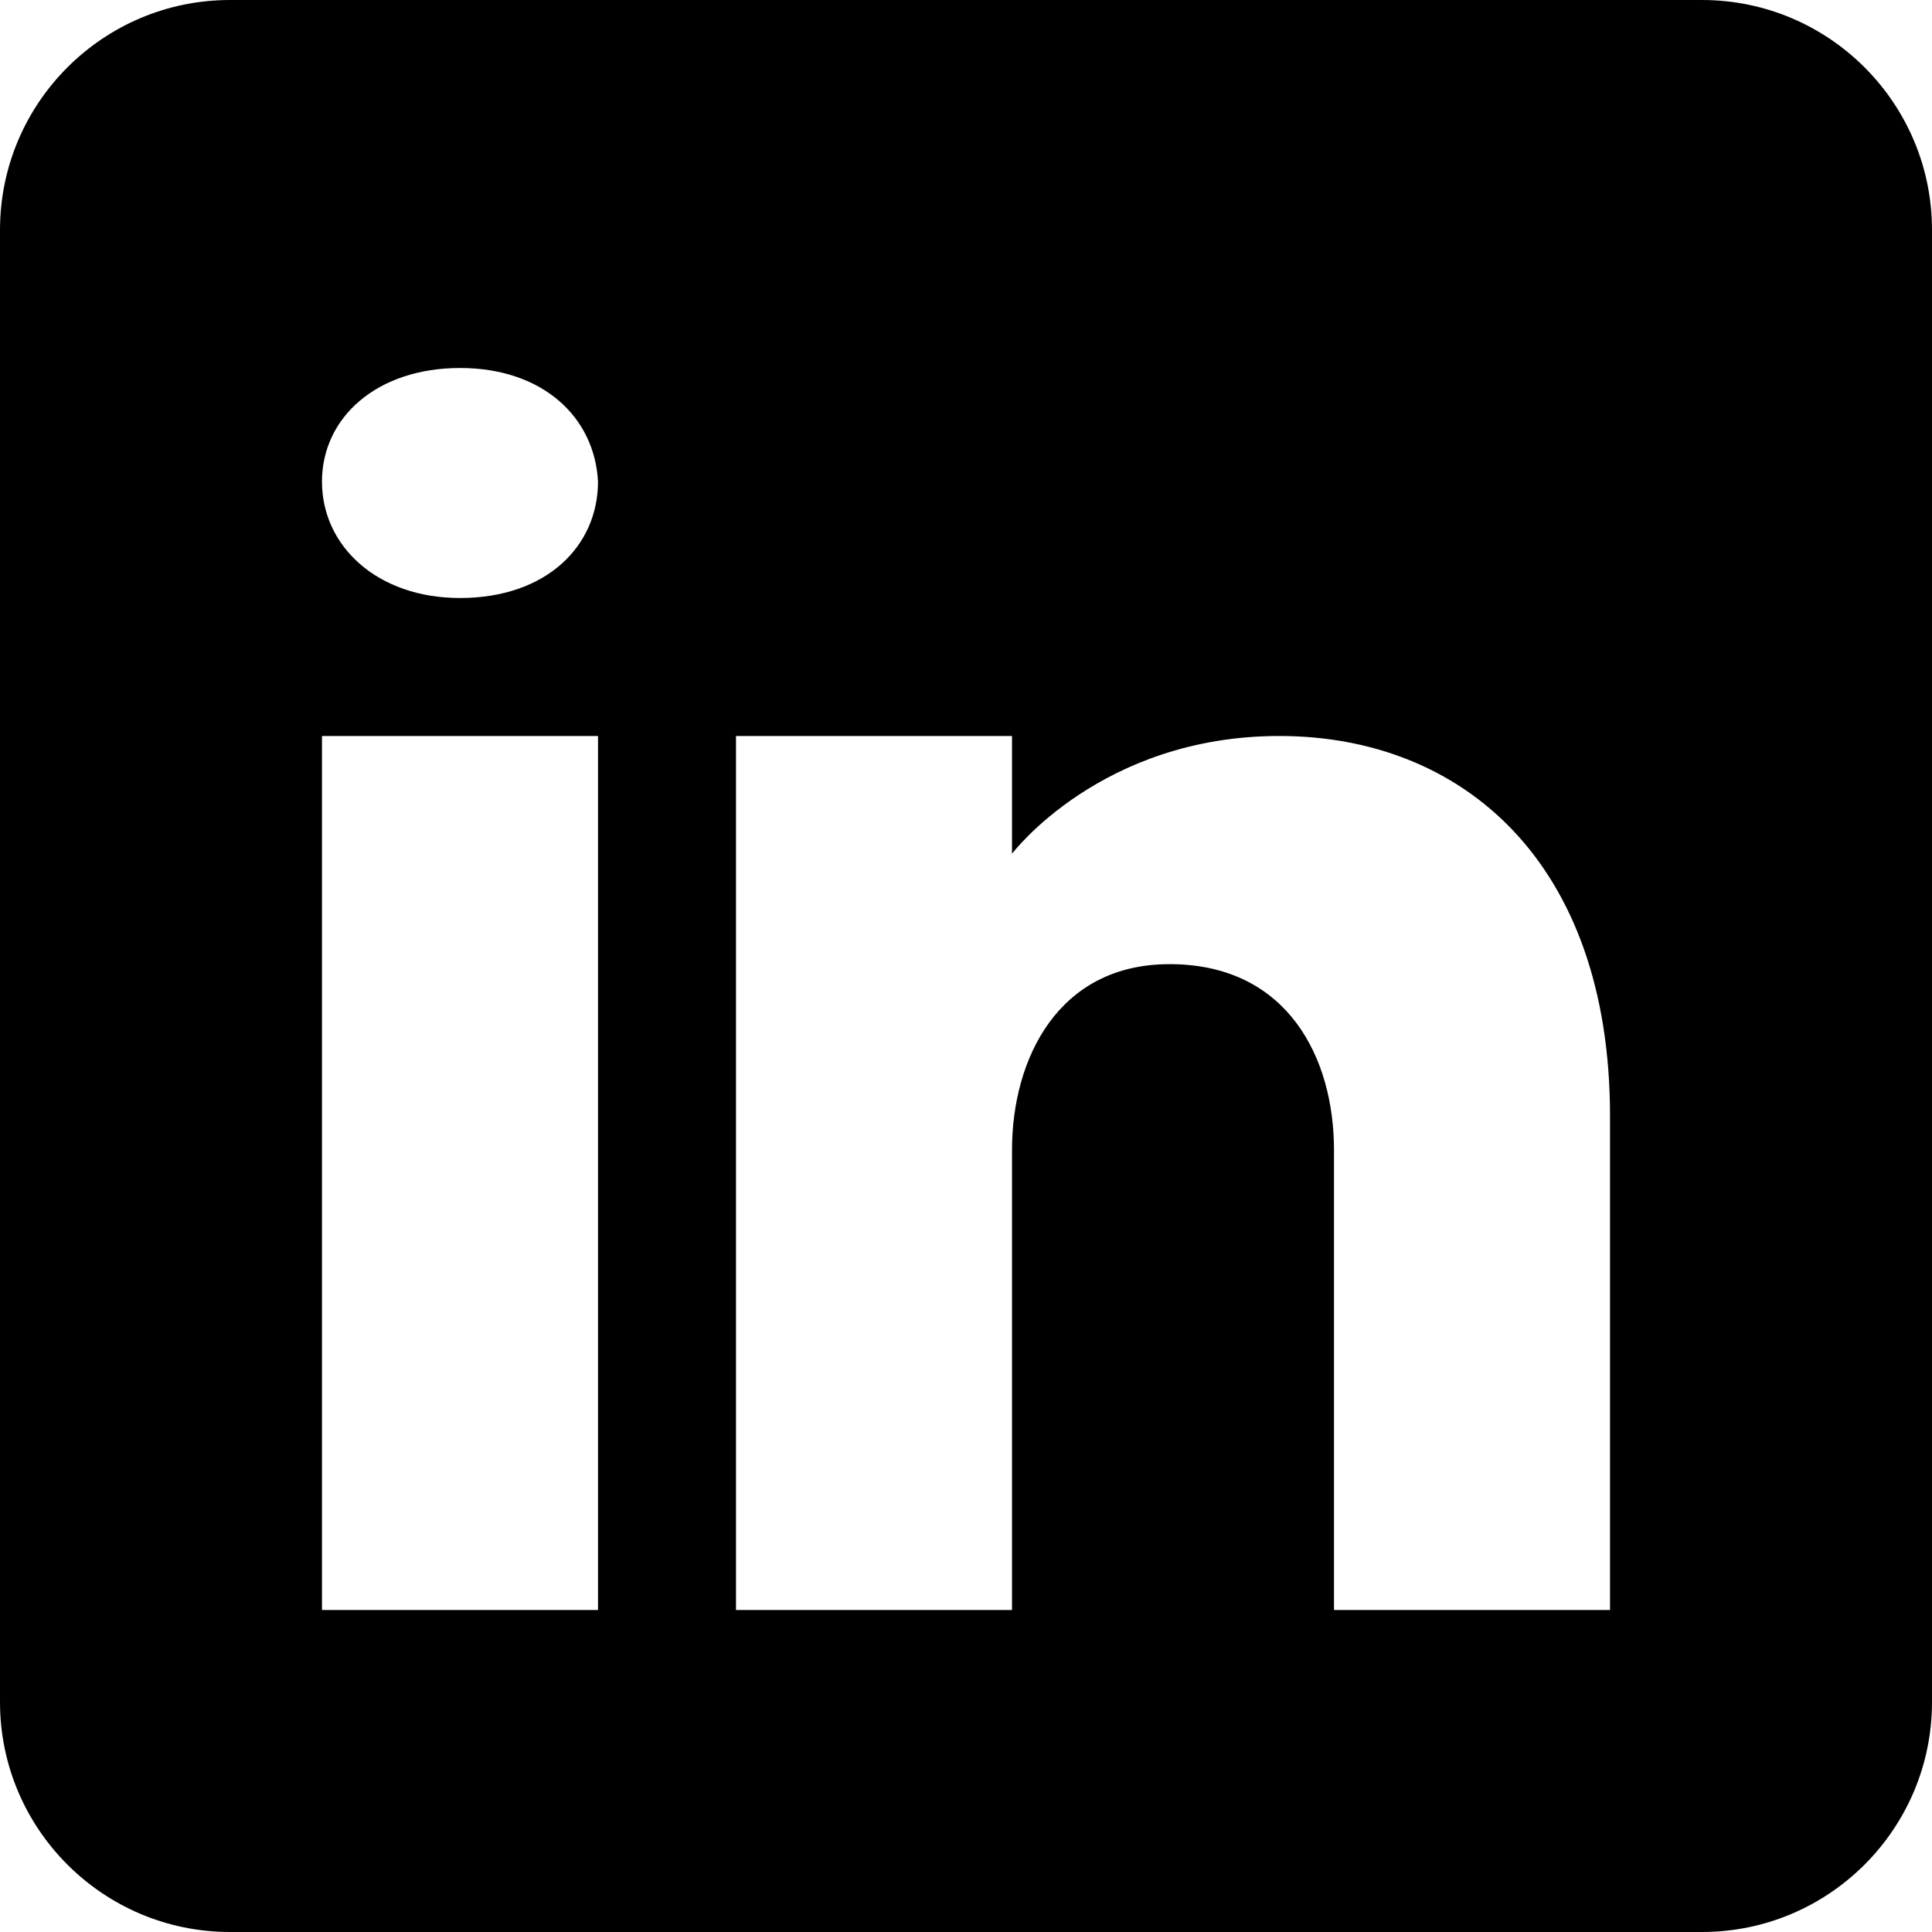
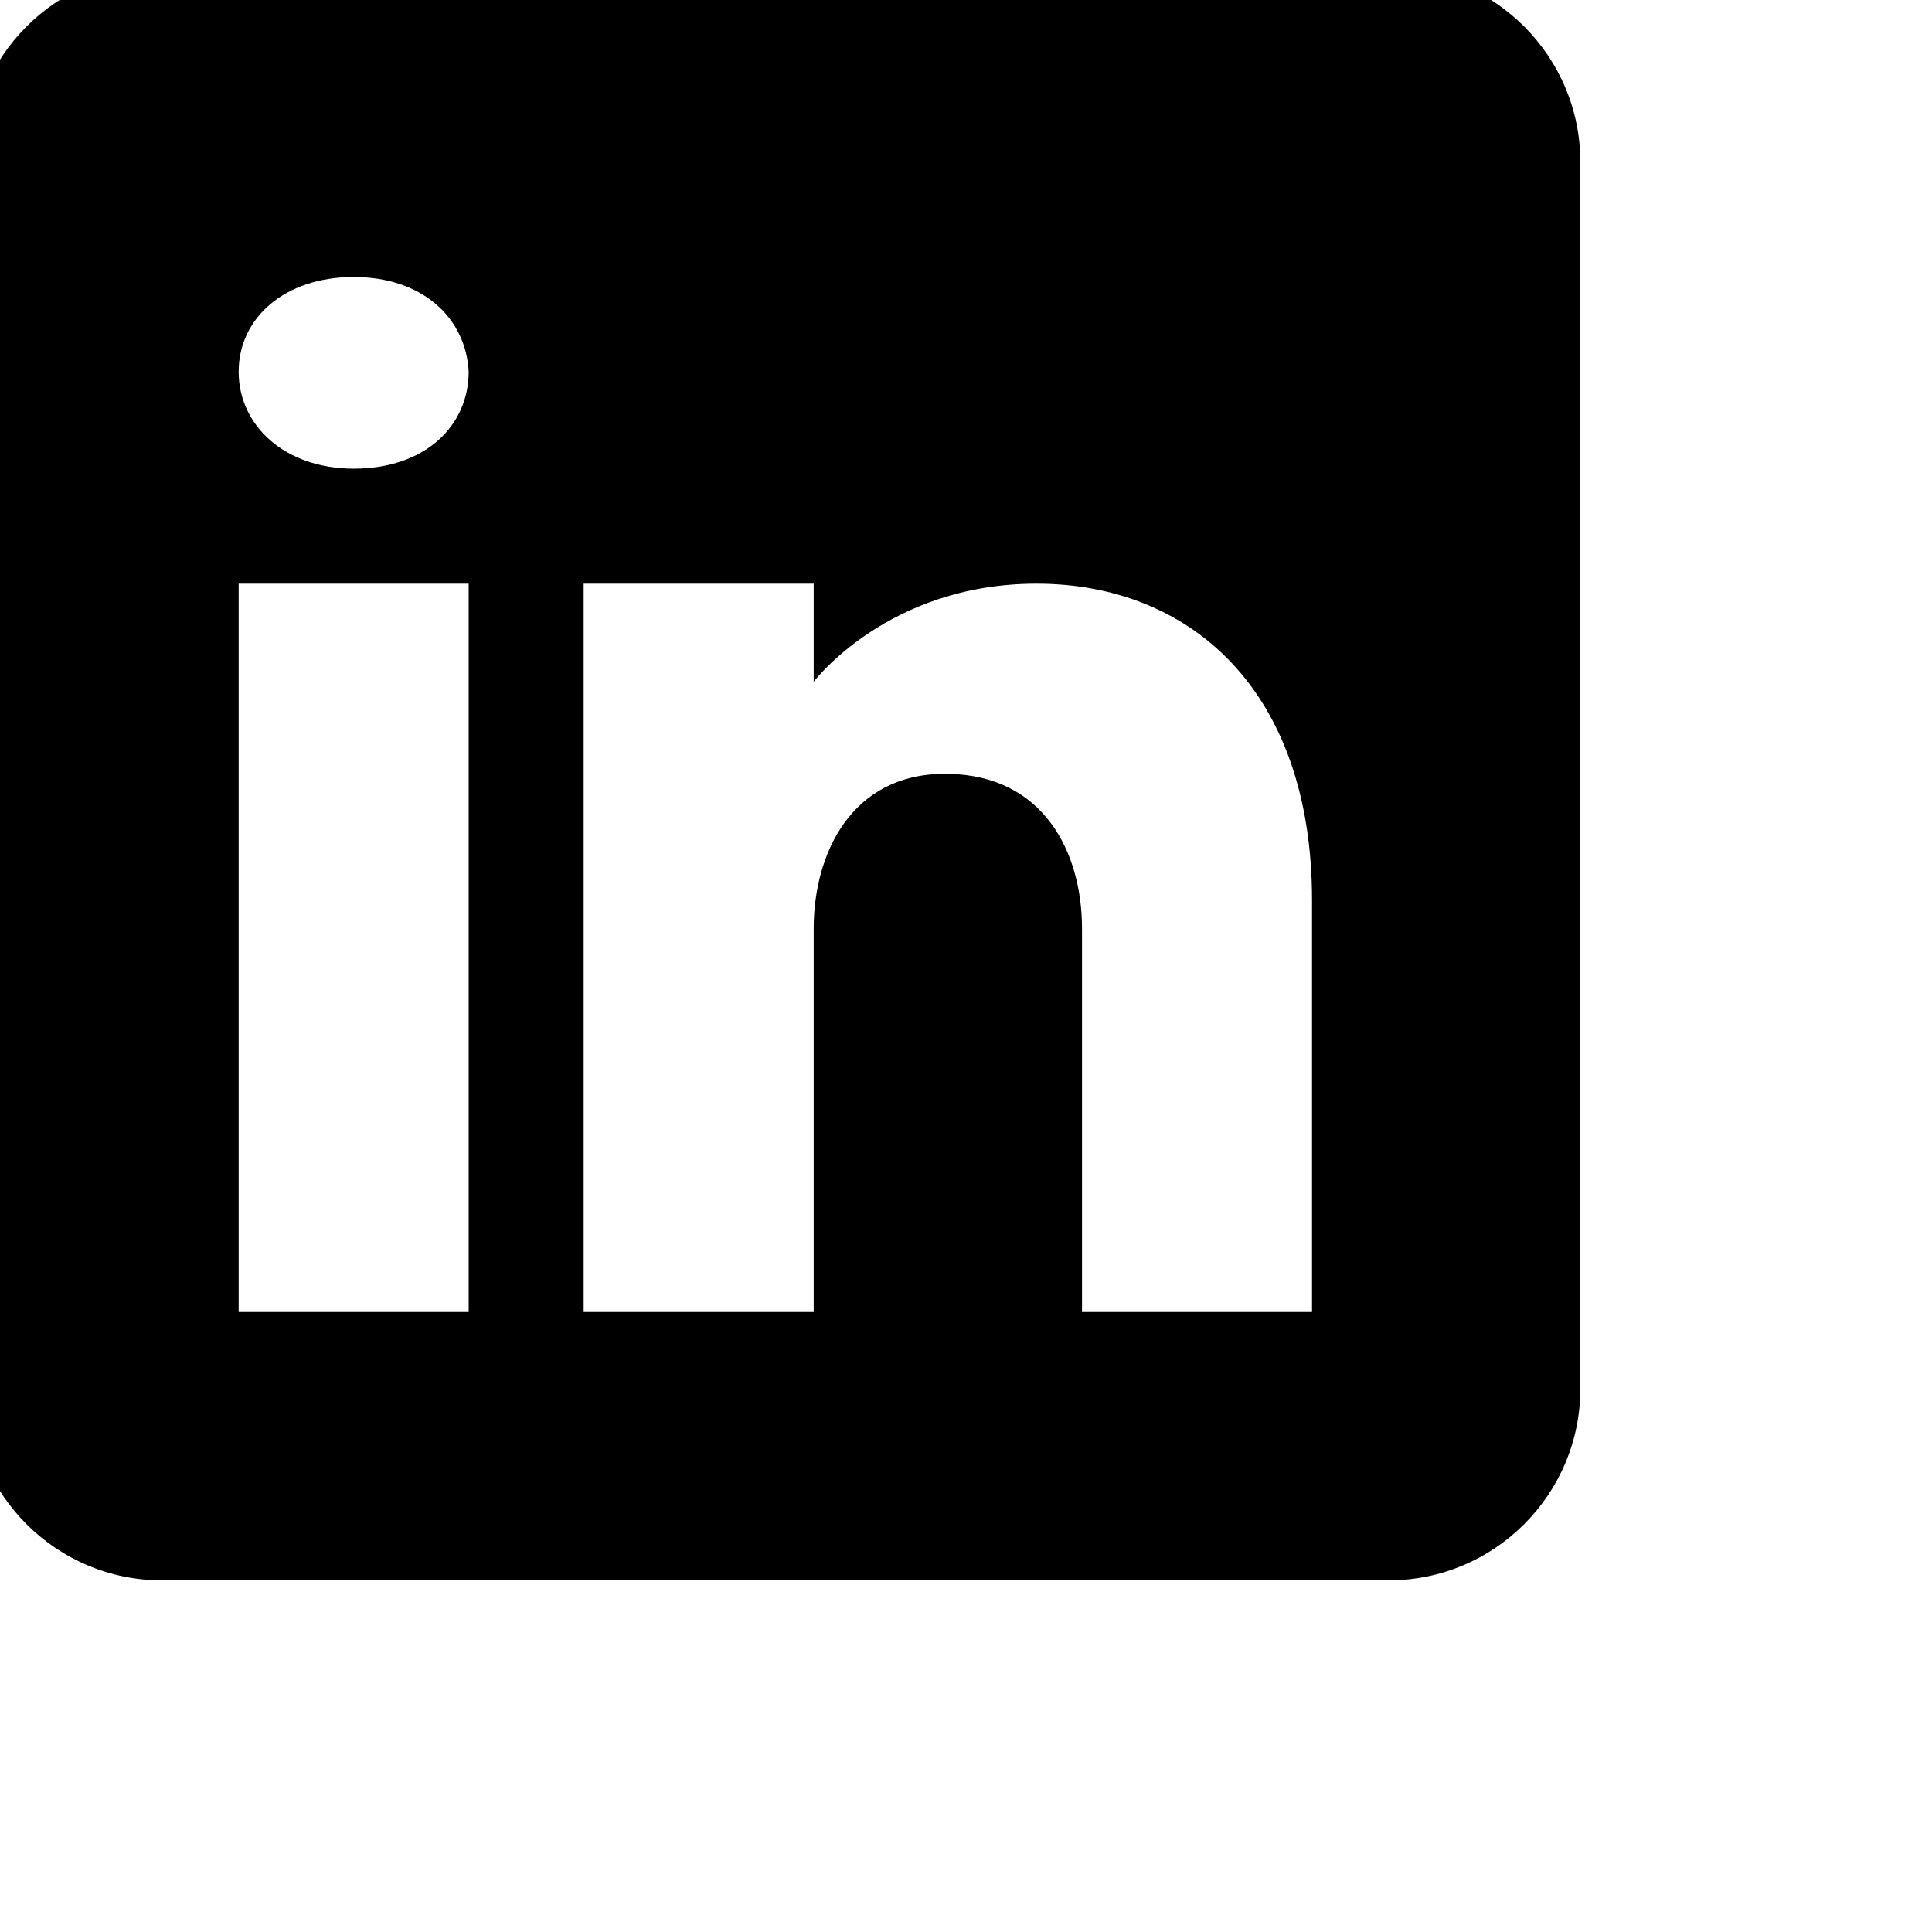
- <svg xmlns="http://www.w3.org/2000/svg" viewBox="0 0 48 48" width="48px" height="48px">
-   <g transform="matrix(1.263158, 0, 0, 1.263158, -6.315791, -6.315791)">
+ <svg xmlns="http://www.w3.org/2000/svg" width="24px" height="24px" viewBox="0 0 24 24">
+   <g transform="matrix(0.526316, 0, 0, 0.526316, -3.000004, -3.000006)" style="transform-origin: 5px 5px;">
    <path d="M 38.476 5 L 9.524 5 C 7.027 5 5 7.027 5 9.524 L 5 38.476 C 5 40.973 7.027 43 9.524 43 L 38.476 43 C 40.973 43 43 40.973 43 38.476 L 43 9.524 C 43 7.027 40.973 5 38.476 5 Z M 16.762 19.476 L 16.762 36.667 L 11.333 36.667 L 11.333 19.476 L 16.762 19.476 Z M 11.333 14.473 C 11.333 13.206 12.419 12.238 14.048 12.238 C 15.676 12.238 16.697 13.206 16.762 14.473 C 16.762 15.741 15.747 16.762 14.048 16.762 C 12.419 16.762 11.333 15.741 11.333 14.473 Z M 36.667 36.667 L 31.238 36.667 C 31.238 36.667 31.238 28.287 31.238 27.619 C 31.238 25.811 30.333 24 28.073 23.964 L 27.999 23.964 C 25.811 23.964 24.905 25.828 24.905 27.619 C 24.905 28.442 24.905 36.667 24.905 36.667 L 19.476 36.667 L 19.476 19.476 L 24.905 19.476 L 24.905 21.792 C 24.905 21.792 26.651 19.476 30.163 19.476 C 33.753 19.476 36.667 21.946 36.667 26.951 L 36.667 36.667 Z" />
  </g>
</svg>
